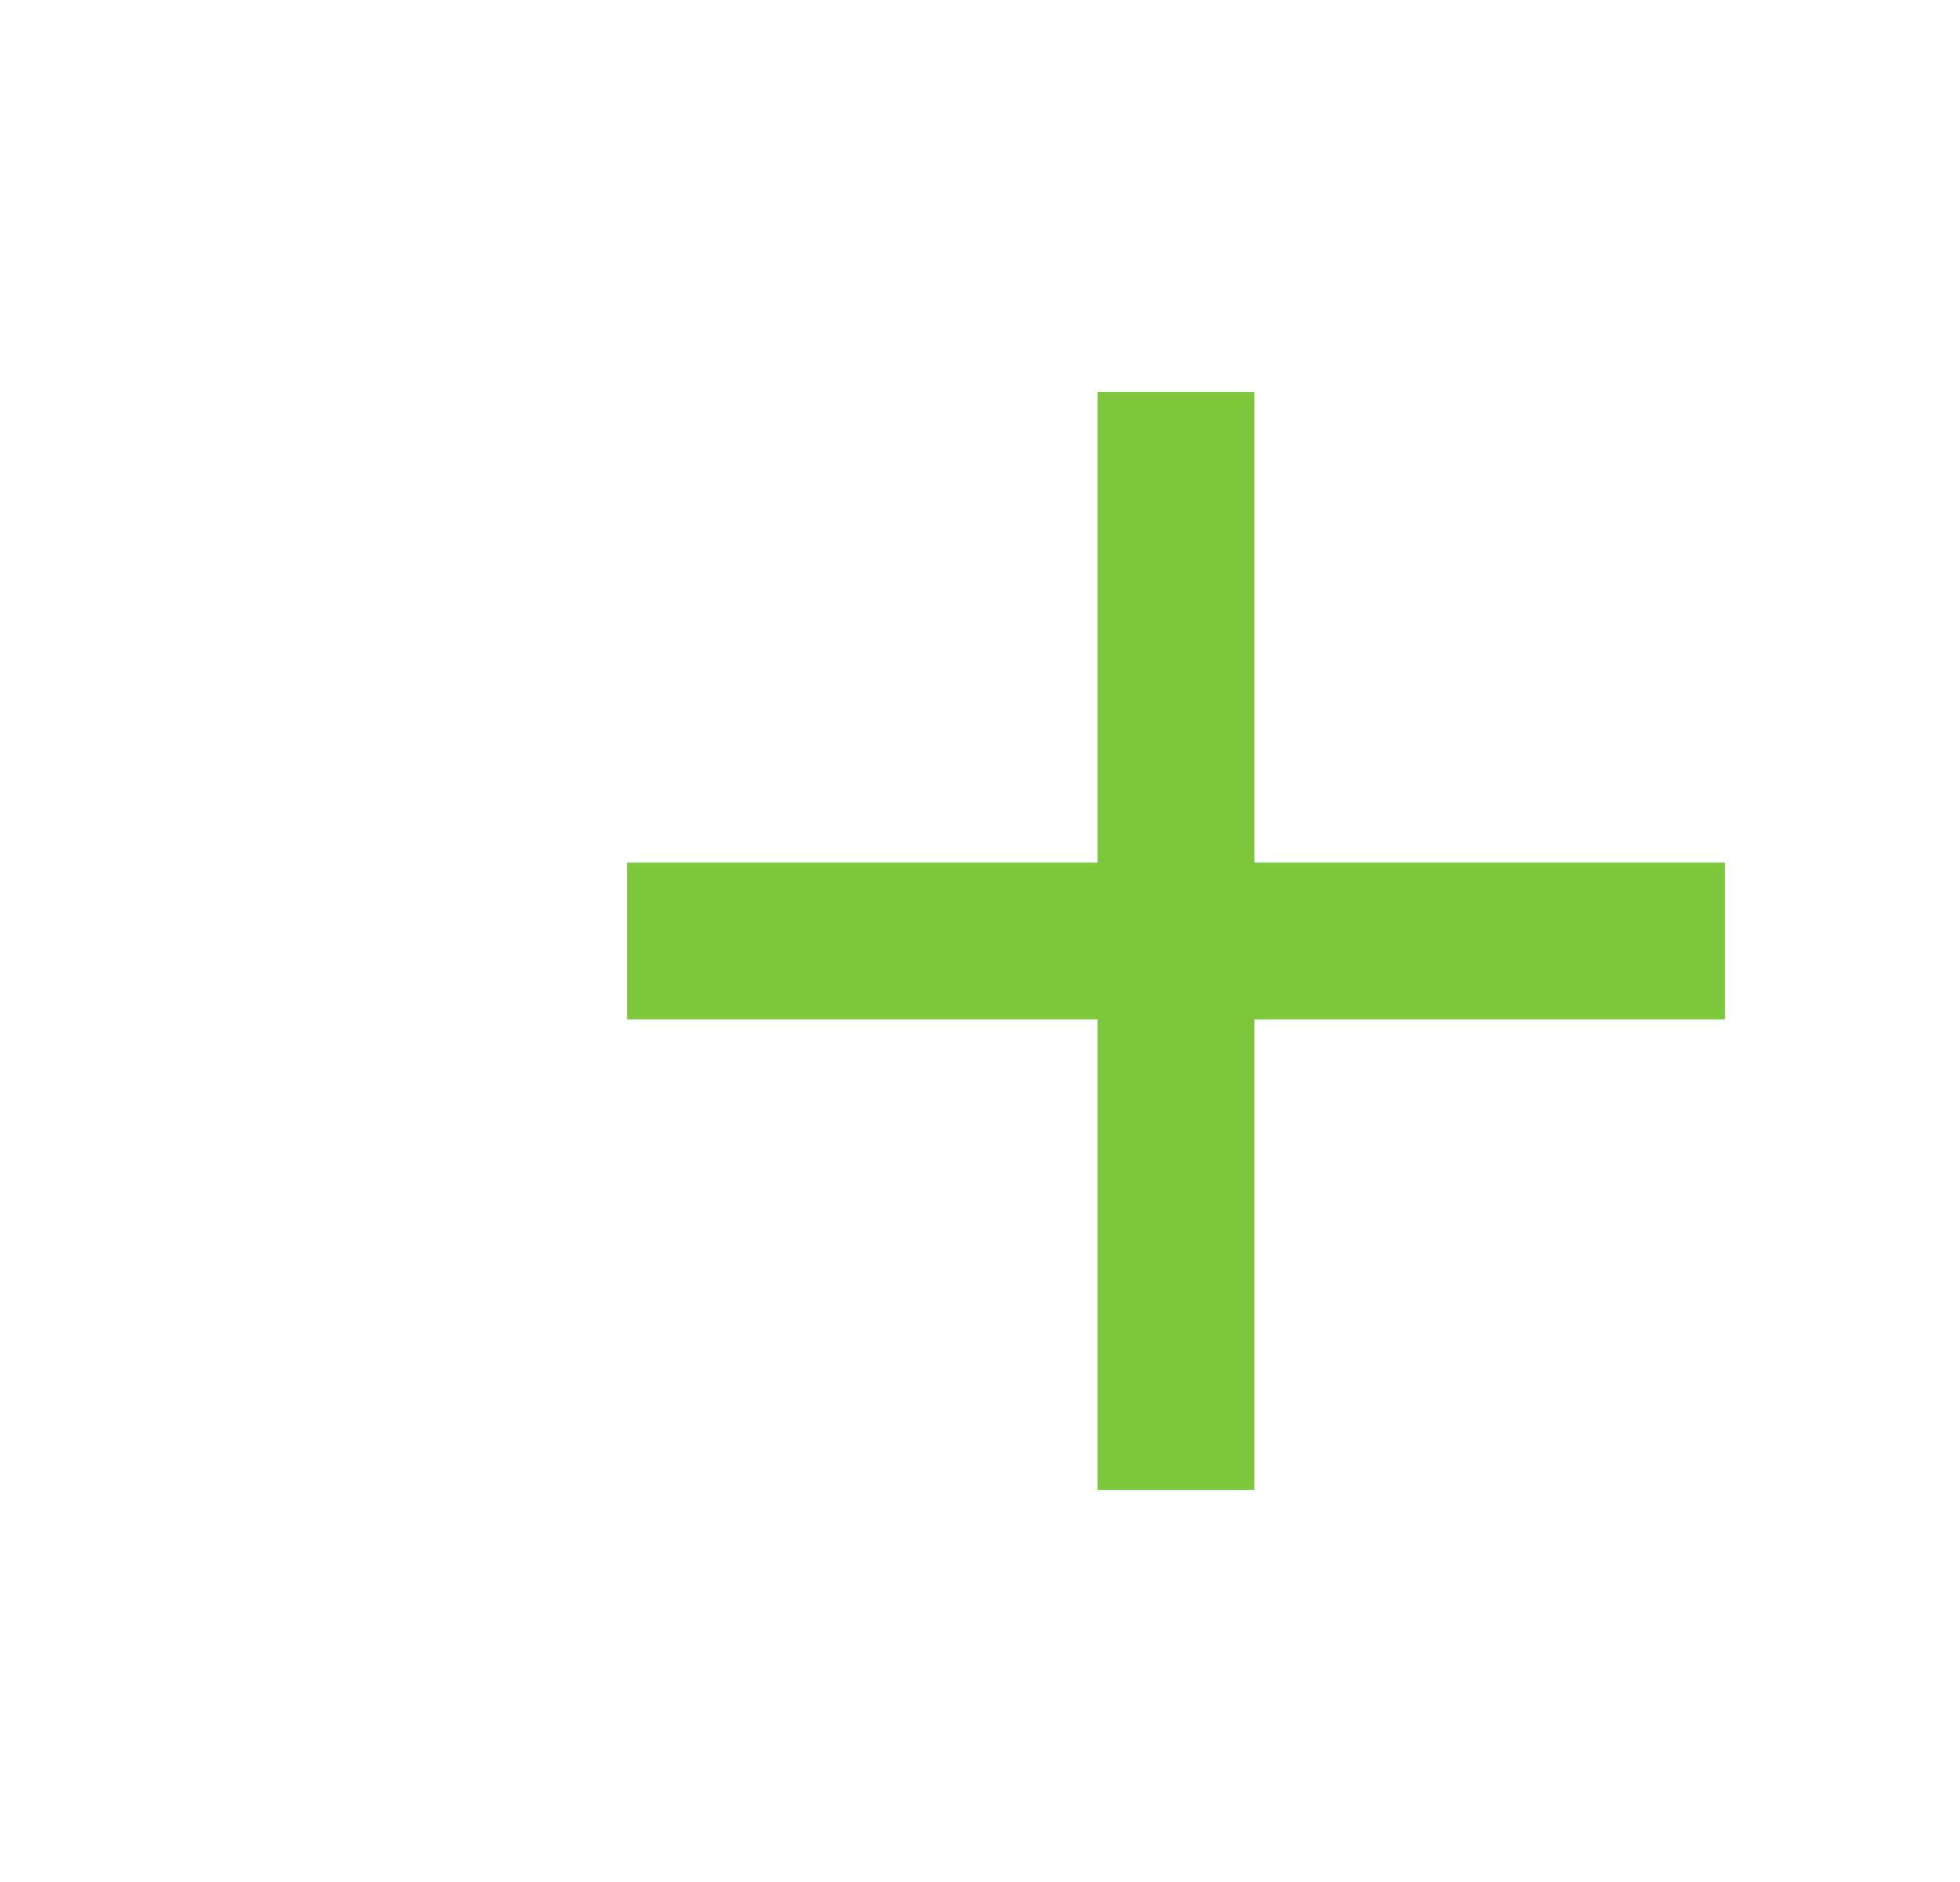
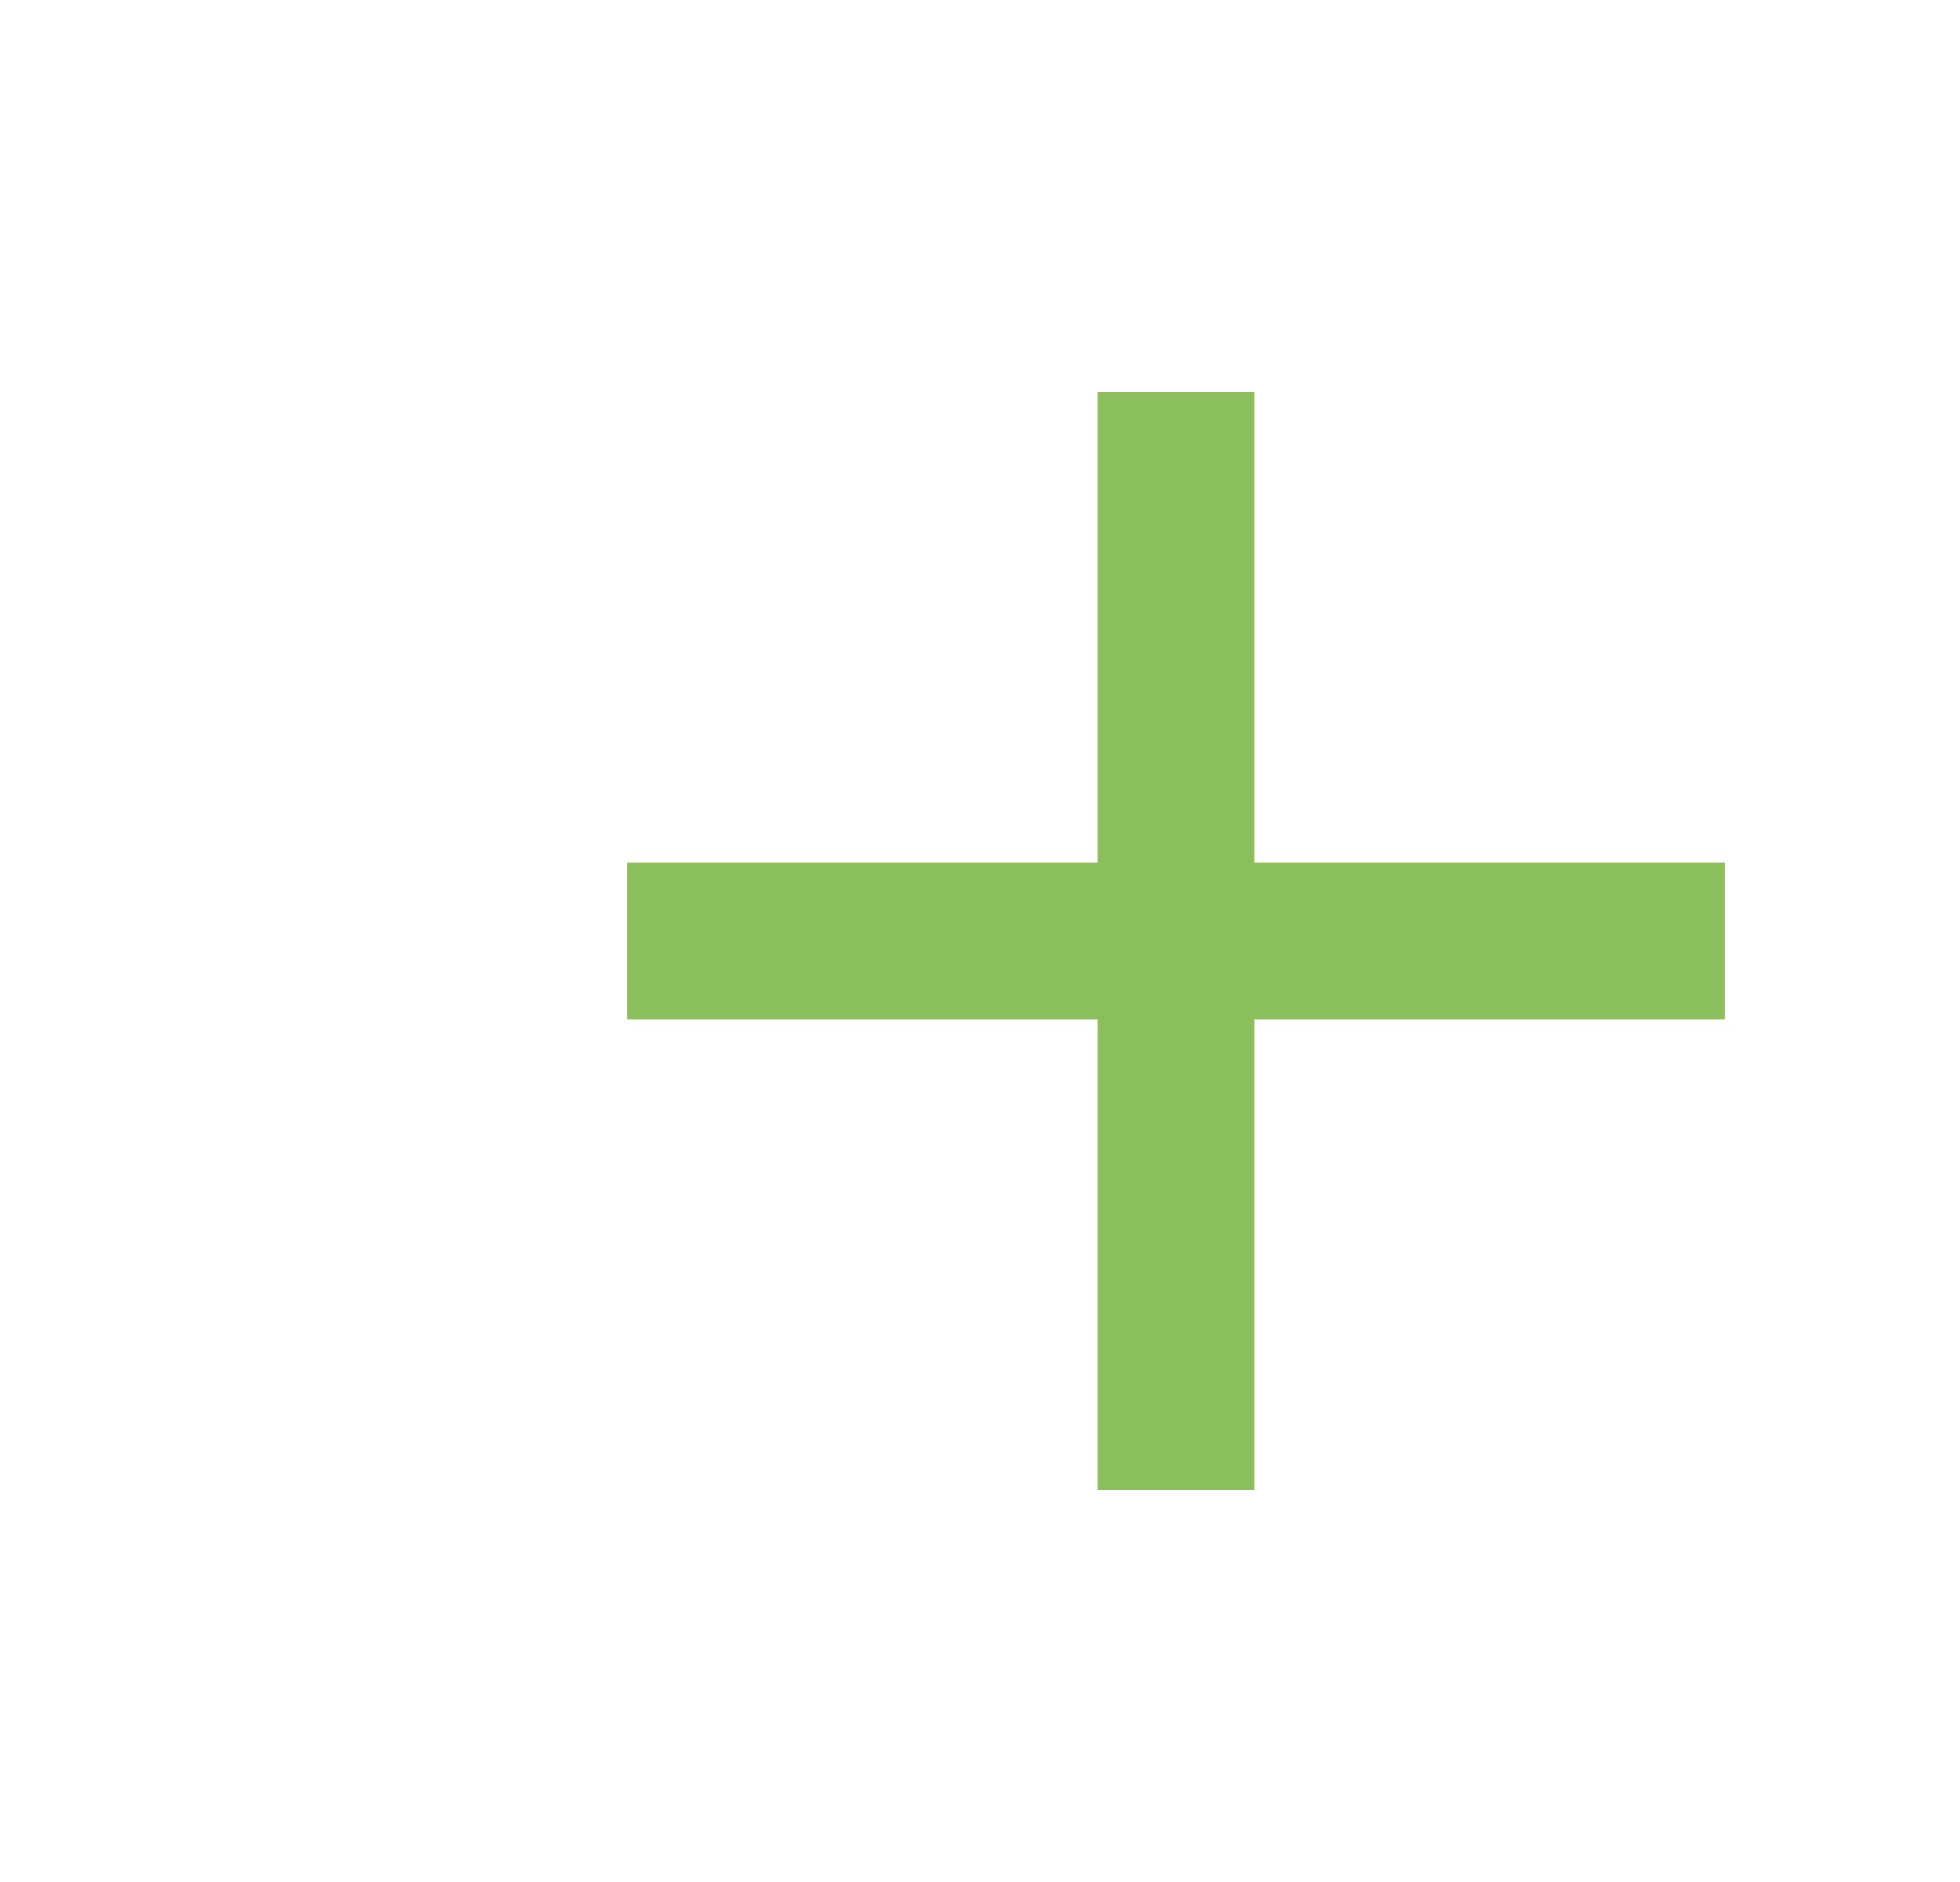
<svg xmlns="http://www.w3.org/2000/svg" width="25" height="24" id="svg11300" version="1.0" style="display:inline;enable-background:new">
  <defs id="defs3" />
  <g style="display:inline" id="layer1" transform="translate(0,-276)">
    <g style="display:inline;enable-background:new" id="g4181" transform="translate(36.99705,217.6024)">
      <g transform="translate(0,-276)" id="layer1-1" style="display:inline" />
    </g>
-     <g style="fill:#7dc83b;fill-opacity:1;display:inline;enable-background:new" id="g3067" transform="translate(0,276)">
-       <g transform="translate(0,-276)" id="layer1-2" style="fill:#7dc83b;fill-opacity:1;display:inline">
-         <g transform="translate(36.99705,217.6024)" id="g4181-0" style="fill:#7dc83b;fill-opacity:1;display:inline;enable-background:new">
-           <g style="fill:#7dc83b;fill-opacity:1;display:inline" id="layer1-1-7" transform="translate(0,-276)" />
+     <g style="fill:#8abf5c;fill-opacity:1;display:inline;enable-background:new" id="g3067" transform="translate(0,276)">
+       <g transform="translate(0,-276)" id="layer1-2" style="fill:#8abf5c;fill-opacity:1;display:inline">
+         <g transform="translate(36.99705,217.6024)" id="g4181-0" style="fill:#8abf5c;fill-opacity:1;display:inline;enable-background:new">
+           <g style="fill:#8abf5c;fill-opacity:1;display:inline" id="layer1-1-7" transform="translate(0,-276)" />
        </g>
-         <path style="fill:#7dc83b;fill-opacity:1;display:inline;enable-background:new" d="m 14,281 0,6 -6,0 0,2 6,0 0,6 2,0 0,-6 6,0 0,-2 -6,0 0,-6 -2,0 z" id="rect3119" />
+         <path style="fill:#8abf5c;fill-opacity:1;display:inline;enable-background:new" d="m 14,281 0,6 -6,0 0,2 6,0 0,6 2,0 0,-6 6,0 0,-2 -6,0 0,-6 -2,0 z" id="rect3119" />
      </g>
    </g>
  </g>
</svg>
